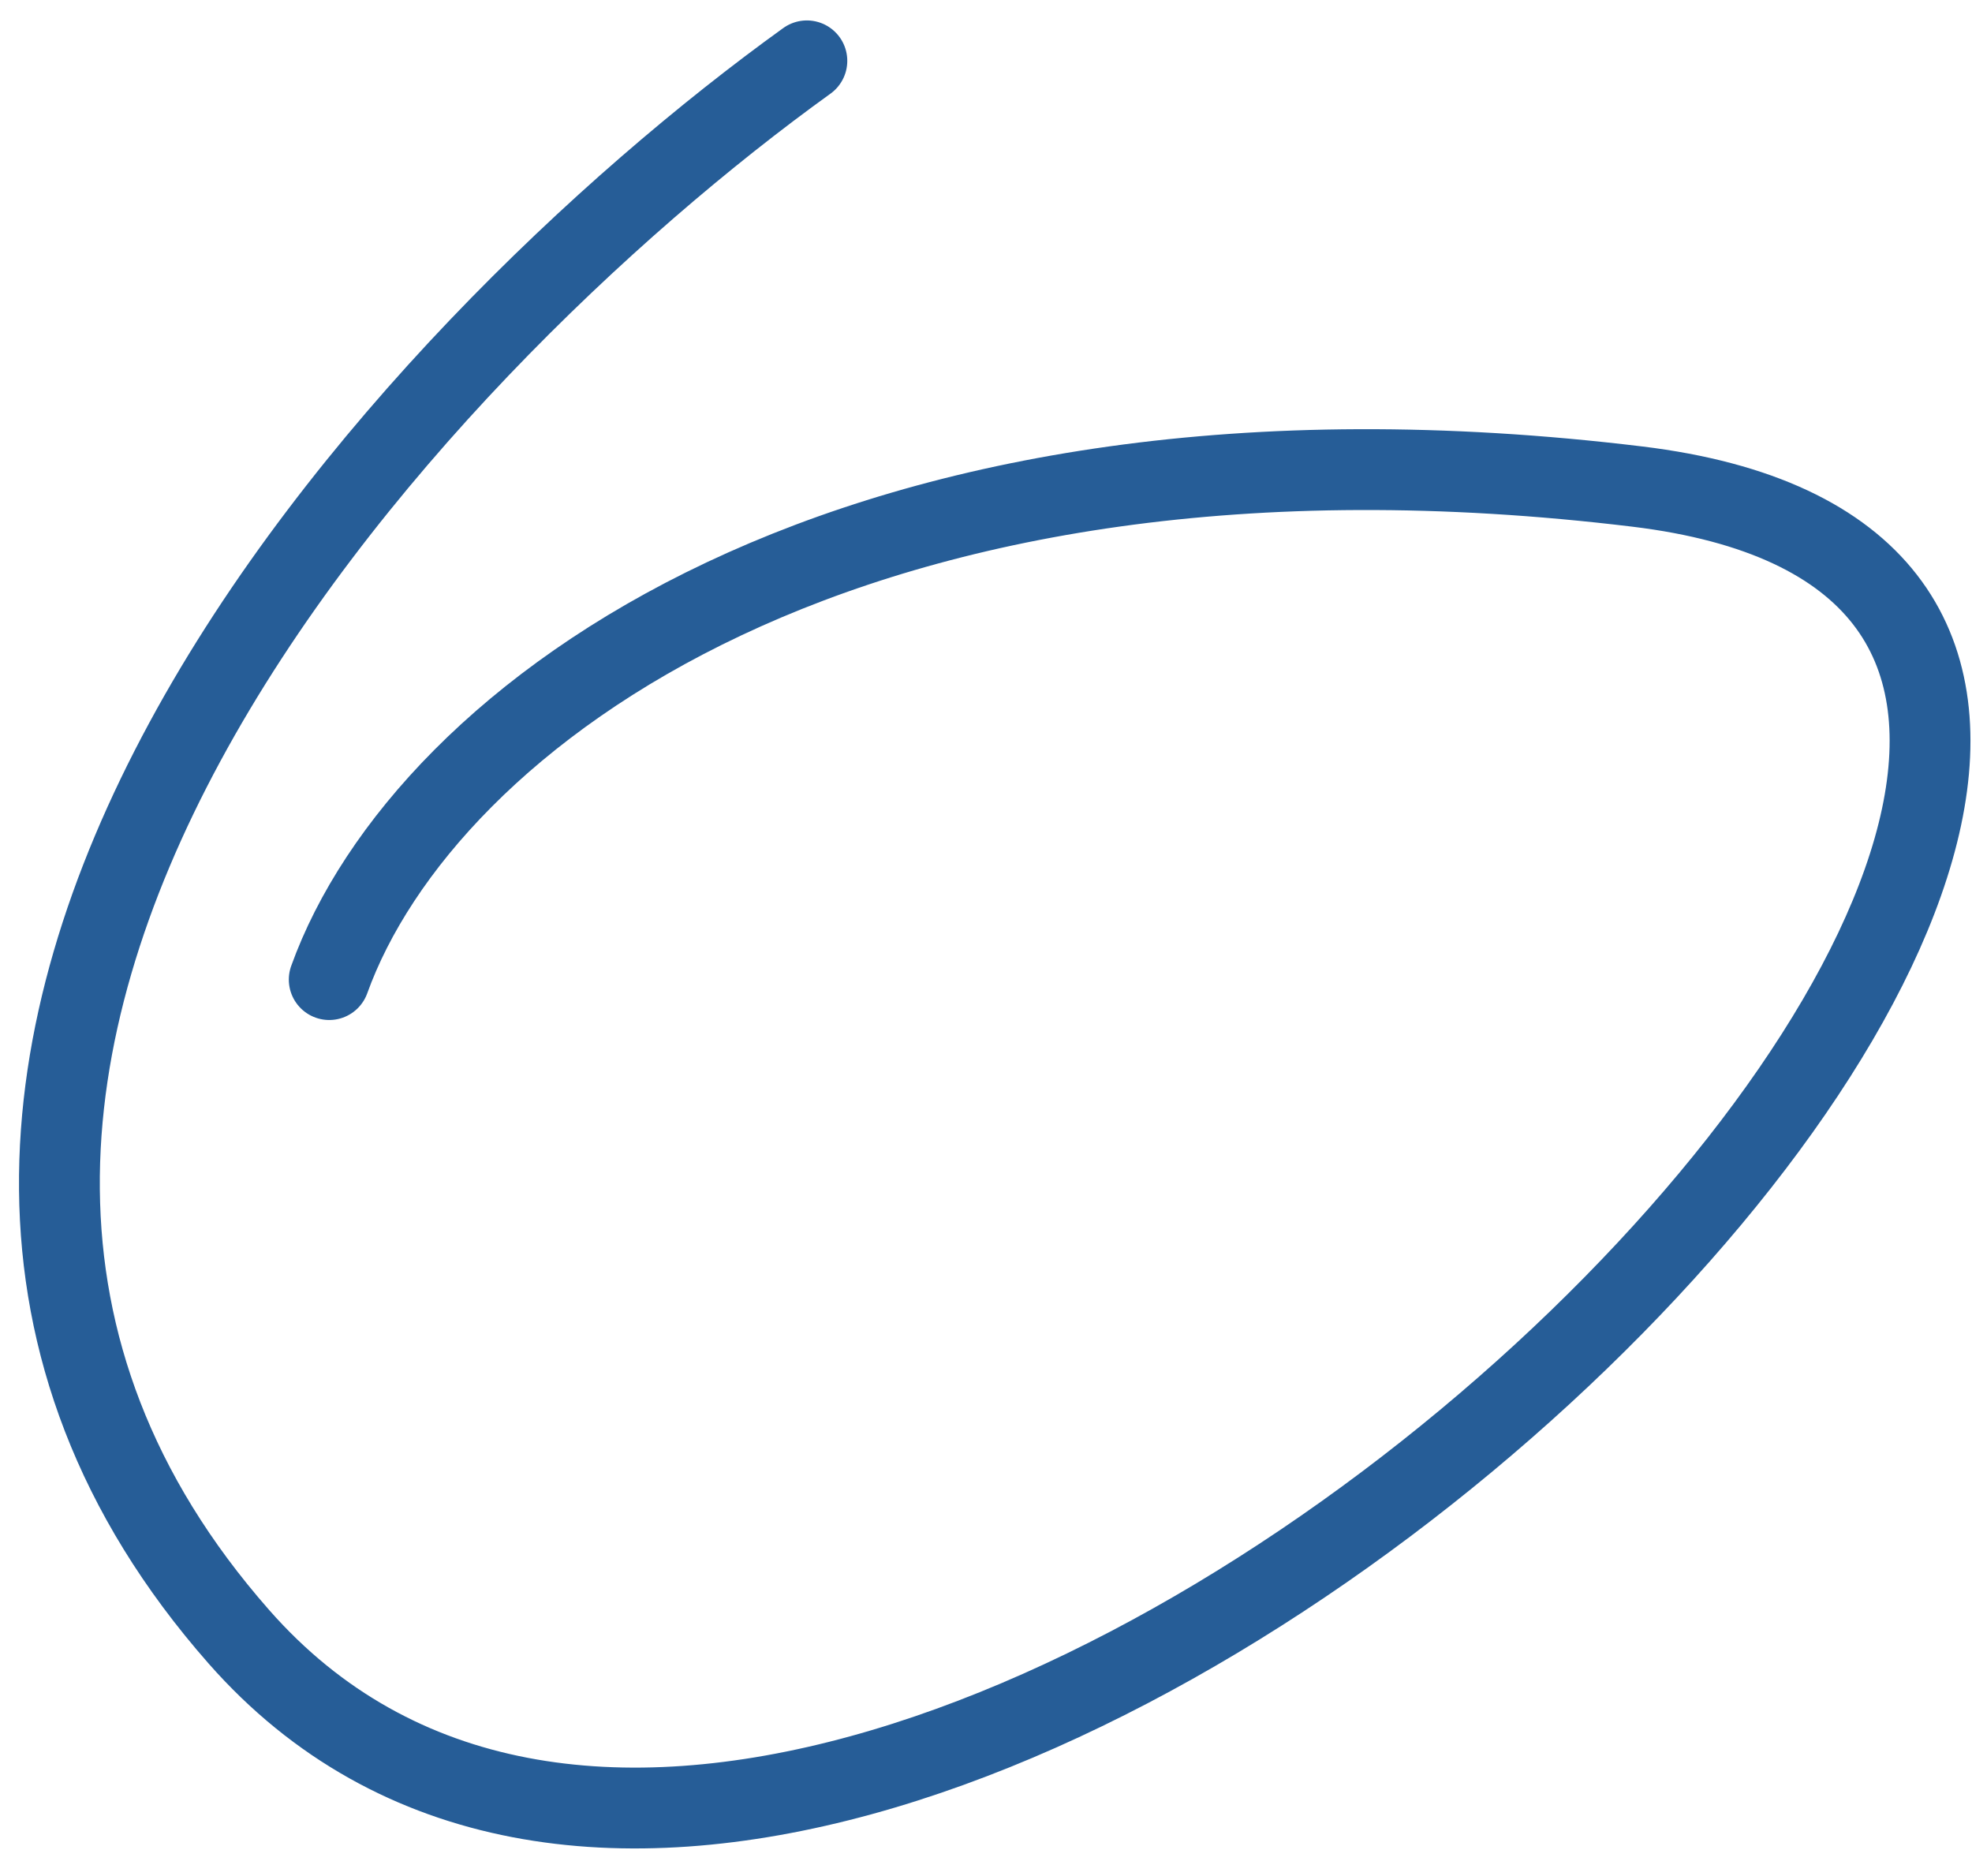
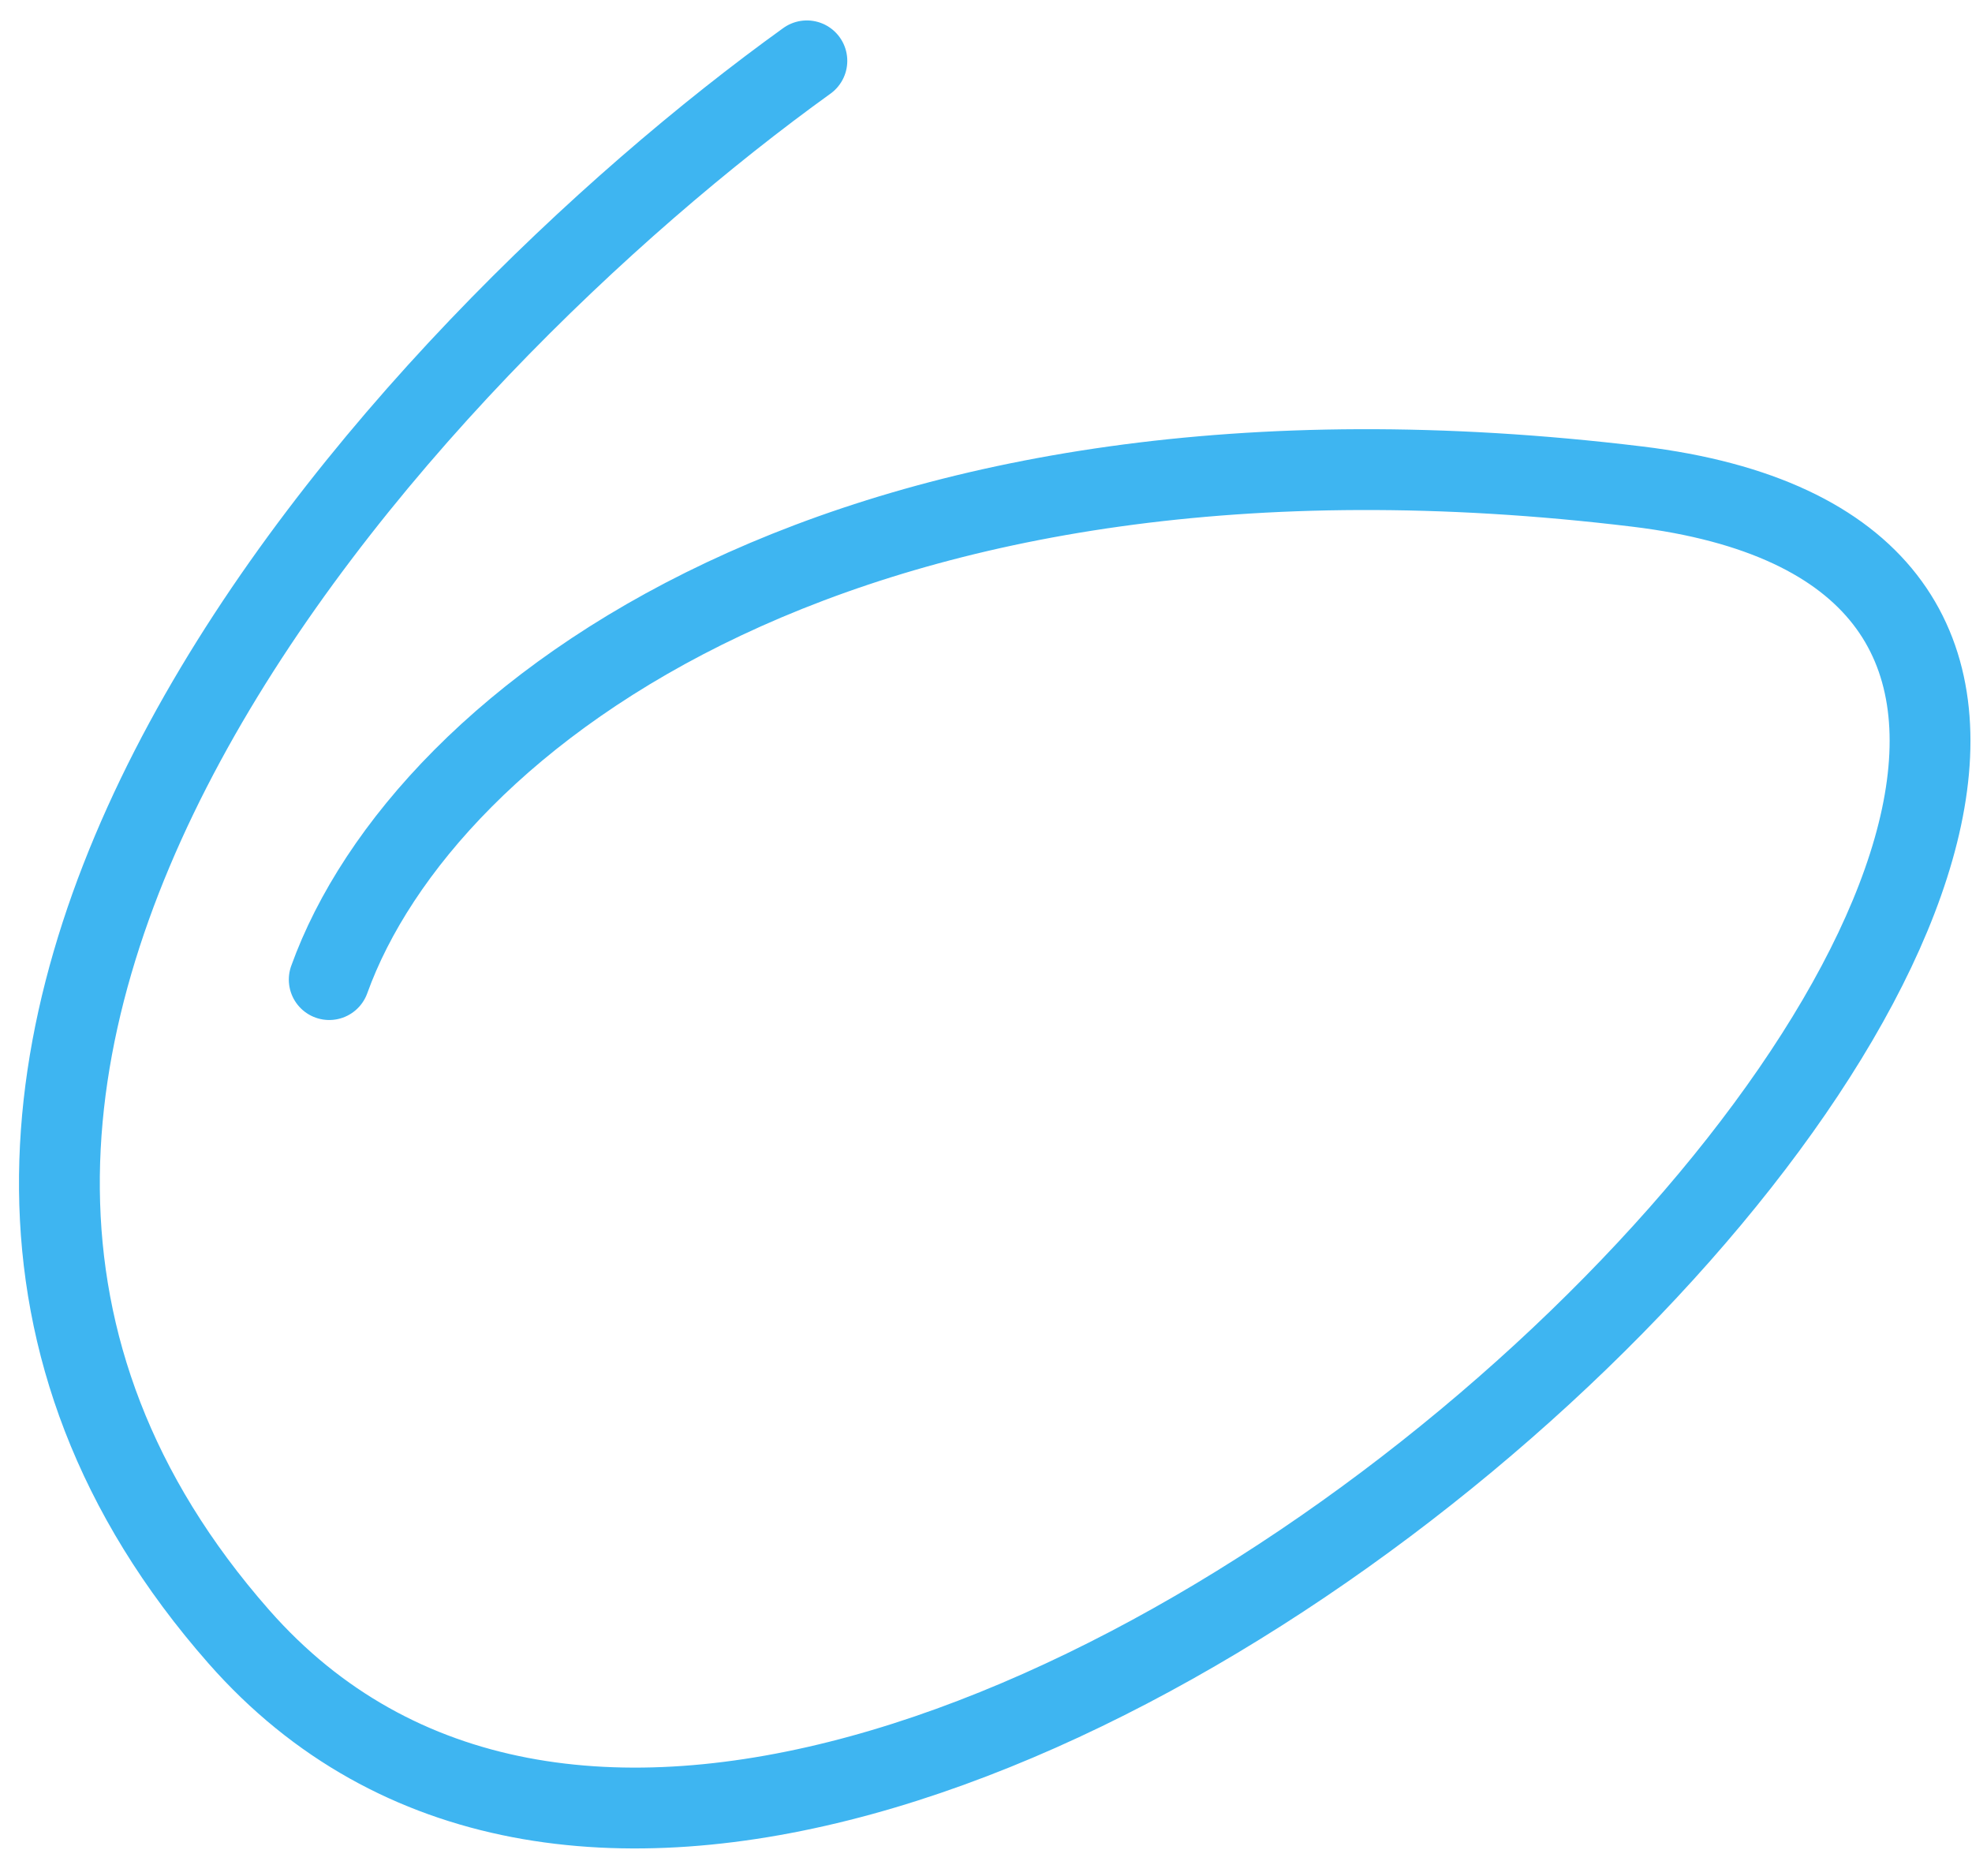
<svg xmlns="http://www.w3.org/2000/svg" width="61" height="58" viewBox="0 0 61 58" fill="none">
-   <path d="M24.959 1.882C12.622 10.763 -8.165 32.945 7.391 50.626C26.834 72.727 81.03 18.733 50.644 15.049C26.335 12.102 13.112 22.174 10.184 30.298" stroke="#265D97" stroke-width="2.5" stroke-linecap="round" />
+   <path d="M24.959 1.882C12.622 10.763 -8.165 32.945 7.391 50.626C26.834 72.727 81.03 18.733 50.644 15.049C26.335 12.102 13.112 22.174 10.184 30.298" stroke="#3EB5F1" stroke-width="2.5" stroke-linecap="round" />
</svg>
